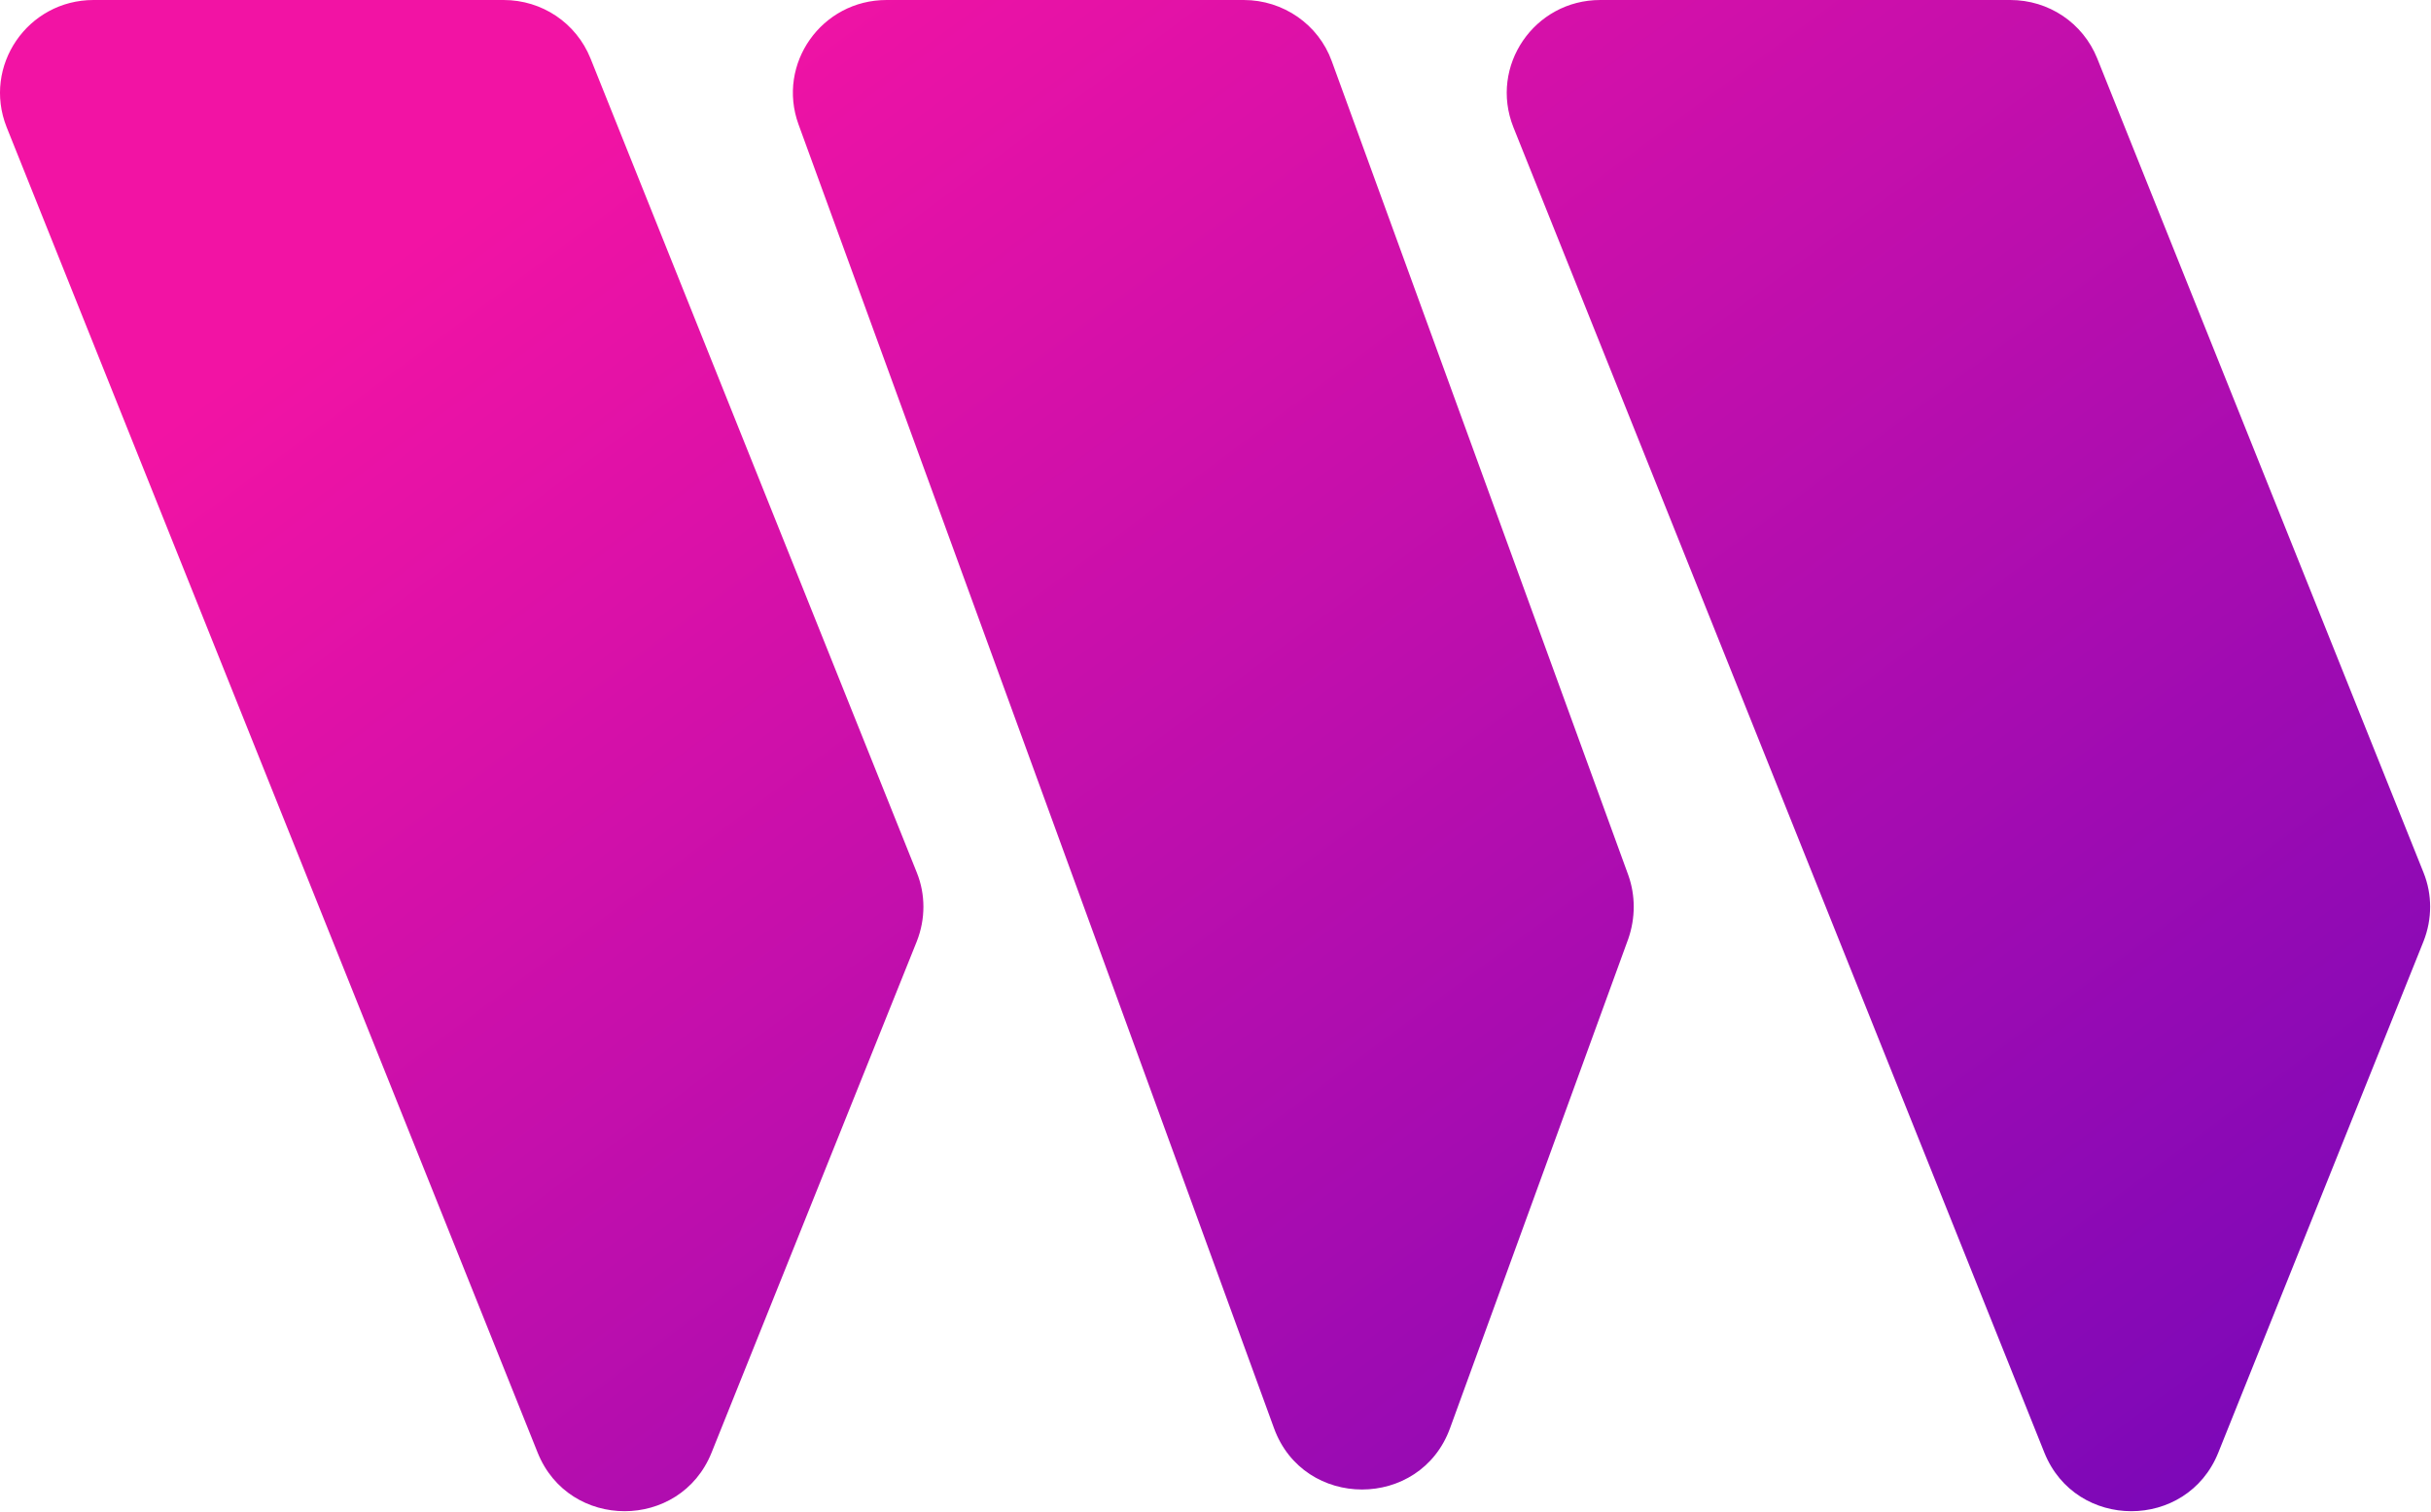
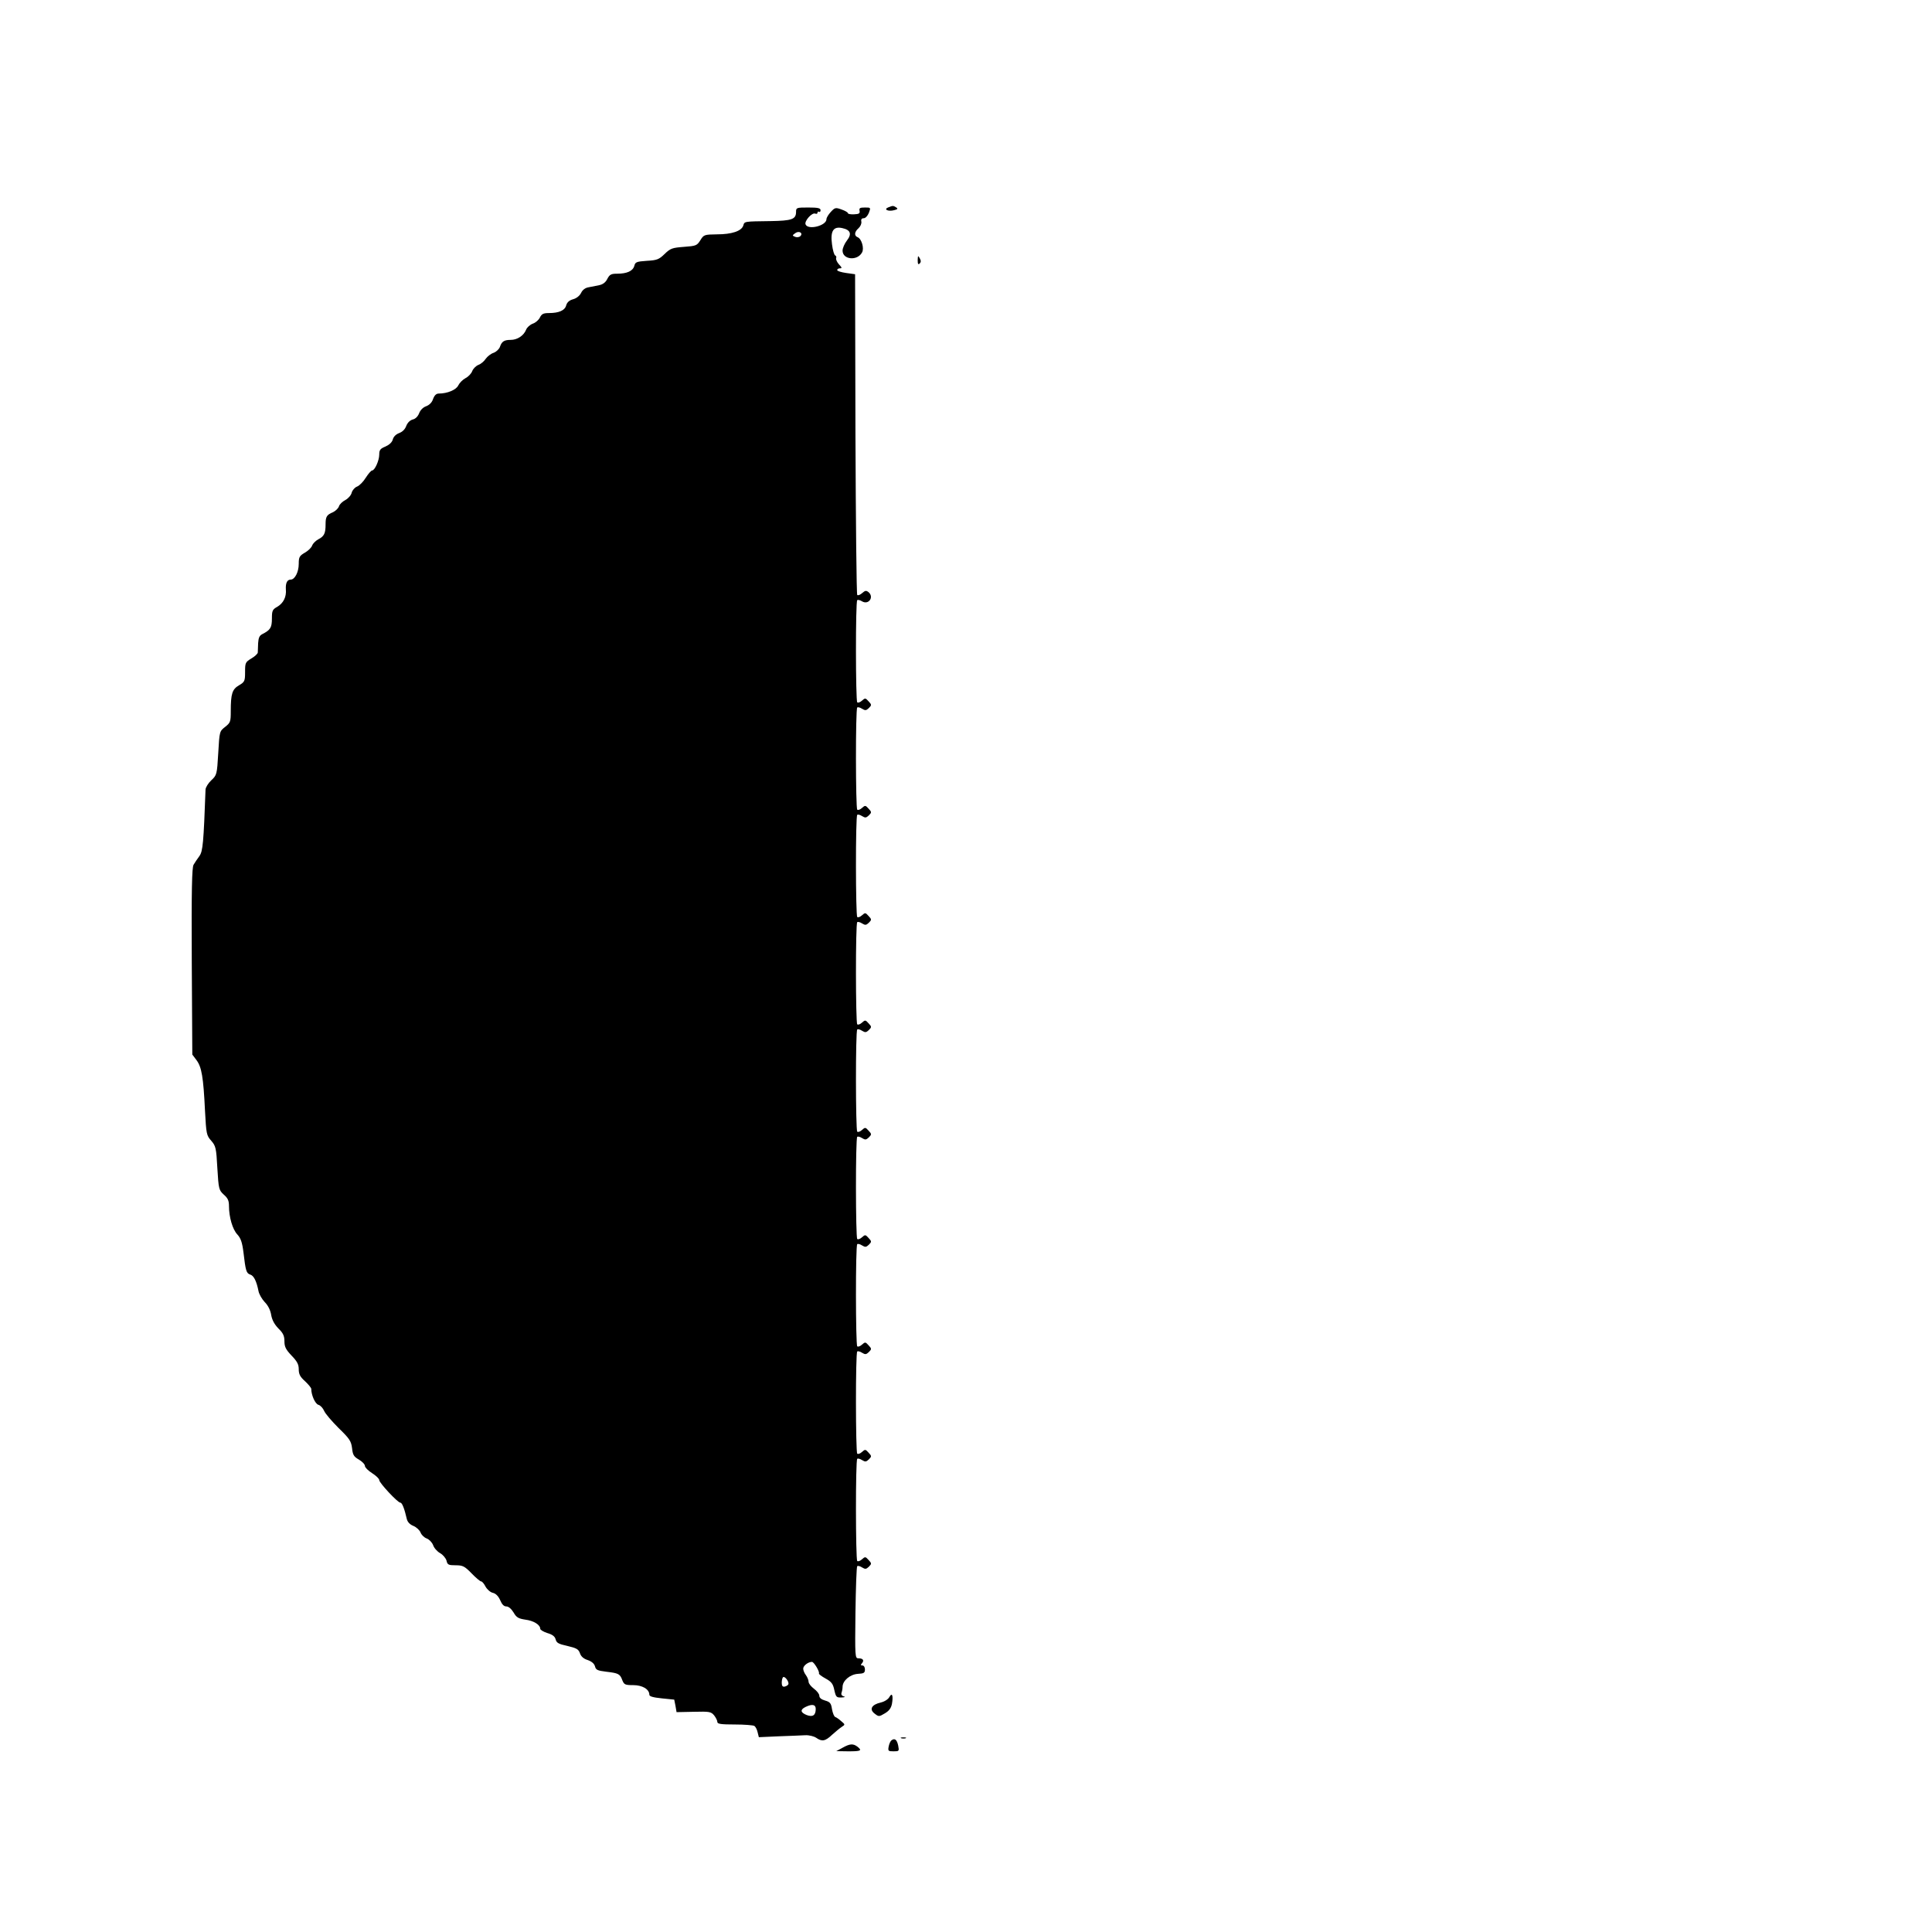
- <svg xmlns="http://www.w3.org/2000/svg" width="1126" height="700" viewBox="0 0 1126 700" fill="none">
-   <path fill-rule="evenodd" clip-rule="evenodd" d="M3.069 58.897C-8.146 30.586 12.755 0 43.341 0H233.233C251.075 0 266.878 10.617 273.505 27.047L424.654 404.189C428.732 414.3 428.732 425.675 424.654 436.039L329.58 672.89C315.052 709.037 263.564 709.037 249.036 672.89L3.069 58.897ZM369.861 57.633C359.665 29.575 380.566 0 410.643 0H576.065C594.416 0 610.729 11.375 616.846 28.311L754.231 405.453C757.544 414.805 757.544 425.169 754.231 434.775L671.647 661.515C657.883 699.431 603.847 699.431 590.083 661.515L369.861 57.633ZM741.233 0C710.646 0 689.746 30.586 700.961 58.897L946.927 672.89C961.456 709.037 1012.94 709.037 1027.47 672.89L1122.54 436.039C1126.62 425.675 1126.62 414.3 1122.54 404.189L971.396 27.047C964.769 10.617 948.966 0 931.124 0H741.233Z" fill="url(#paint0_linear_215_66)" />
-   <defs>
-     <linearGradient id="paint0_linear_215_66" x1="563.567" y1="-165.278" x2="1341.59" y2="881.403" gradientUnits="userSpaceOnUse">
-       <stop stop-color="#F213A4" />
-       <stop offset="1" stop-color="#5204BF" />
-     </linearGradient>
-   </defs>
+ <svg xmlns="http://www.w3.org/2000/svg" version="1.0" width="1080pt" height="1080pt" viewBox="0 0 1080 1080" preserveAspectRatio="xMidYMid meet">
+   <g transform="translate(0,1080) scale(0.1,-0.1)" fill="#000000" stroke="none">
+     <path d="M4966 9641 c-29 -11 -2 -25 32 -16 20 5 23 8 11 16 -16 10 -18 10 -43 0z" />
+     <path d="M4450 9616 c0 -42 -23 -50 -143 -52 -149 -2 -145 -1 -152 -25 -10 -31 -65 -49 -147 -49 -71 -1 -74 -2 -93 -33 -19 -30 -24 -32 -92 -37 -65 -5 -75 -8 -108 -40 -31 -30 -42 -35 -99 -38 -58 -4 -65 -7 -70 -28 -8 -29 -41 -44 -96 -44 -33 0 -42 -4 -55 -29 -9 -19 -25 -31 -45 -35 -16 -3 -43 -9 -60 -12 -19 -3 -34 -15 -42 -32 -8 -16 -26 -30 -45 -35 -21 -6 -33 -17 -38 -34 -7 -28 -40 -43 -96 -43 -32 0 -41 -5 -51 -25 -6 -13 -24 -29 -39 -34 -16 -6 -33 -21 -38 -34 -13 -33 -49 -57 -86 -57 -37 0 -50 -9 -60 -38 -4 -13 -20 -28 -35 -34 -16 -5 -36 -21 -45 -34 -9 -14 -27 -29 -41 -34 -13 -5 -29 -21 -34 -34 -5 -14 -22 -32 -38 -40 -15 -8 -33 -26 -40 -40 -11 -25 -61 -46 -109 -46 -14 0 -24 -9 -32 -30 -6 -20 -21 -34 -39 -41 -17 -6 -32 -21 -39 -39 -7 -18 -21 -32 -36 -35 -16 -5 -29 -18 -36 -36 -7 -19 -21 -33 -40 -40 -18 -7 -31 -20 -35 -35 -4 -16 -19 -30 -41 -40 -29 -12 -35 -19 -35 -45 0 -33 -25 -89 -40 -89 -5 0 -21 -18 -35 -40 -14 -23 -36 -45 -49 -50 -13 -5 -26 -20 -30 -34 -3 -14 -19 -32 -35 -41 -16 -8 -33 -24 -36 -35 -4 -12 -19 -26 -33 -33 -36 -15 -42 -25 -42 -69 0 -50 -8 -66 -41 -83 -15 -8 -30 -24 -34 -34 -3 -11 -21 -29 -40 -40 -31 -18 -35 -25 -35 -63 0 -46 -22 -88 -45 -88 -20 0 -29 -20 -27 -54 4 -43 -14 -78 -48 -98 -27 -15 -30 -22 -30 -66 0 -51 -9 -64 -54 -87 -16 -8 -21 -21 -23 -50 -1 -22 -2 -46 -2 -53 -1 -7 -17 -22 -36 -33 -33 -20 -35 -24 -35 -75 0 -51 -2 -56 -34 -75 -38 -22 -46 -47 -46 -145 0 -58 -2 -64 -31 -87 -32 -25 -32 -25 -39 -147 -7 -120 -8 -123 -39 -152 -17 -16 -31 -39 -32 -51 -11 -299 -15 -345 -34 -372 -11 -15 -26 -37 -33 -49 -9 -16 -12 -137 -10 -541 l3 -520 24 -32 c28 -38 38 -93 47 -283 7 -128 8 -137 35 -167 25 -29 28 -40 34 -153 7 -118 9 -123 36 -148 23 -20 29 -34 29 -64 0 -61 20 -131 47 -159 19 -21 27 -44 34 -100 12 -103 16 -117 38 -124 20 -6 35 -37 46 -92 3 -17 19 -45 35 -62 19 -19 32 -46 36 -72 5 -28 18 -52 40 -75 27 -26 34 -42 34 -72 0 -31 8 -46 40 -80 31 -32 40 -49 40 -76 0 -28 8 -43 35 -67 19 -18 35 -37 35 -43 0 -35 22 -84 40 -89 11 -3 25 -18 32 -34 6 -15 43 -58 81 -96 61 -59 70 -73 75 -112 4 -38 10 -48 38 -64 19 -11 34 -27 34 -36 0 -8 18 -26 40 -40 22 -14 40 -31 40 -39 0 -15 103 -126 118 -126 10 0 23 -34 36 -91 4 -17 17 -31 37 -39 17 -7 35 -24 40 -37 5 -13 20 -28 34 -33 14 -5 30 -22 36 -37 5 -16 23 -36 39 -45 16 -9 32 -28 36 -42 5 -23 11 -26 51 -26 40 0 50 -5 89 -45 24 -25 48 -45 53 -45 6 0 17 -13 25 -29 9 -16 27 -32 41 -35 17 -4 31 -19 41 -41 10 -24 21 -35 34 -35 13 0 28 -13 41 -34 16 -28 27 -34 66 -40 47 -6 83 -29 83 -51 0 -6 18 -17 40 -24 28 -8 42 -19 46 -35 5 -20 16 -26 66 -37 51 -12 62 -18 70 -41 6 -18 21 -31 44 -38 22 -8 36 -20 40 -35 5 -20 14 -24 63 -30 68 -8 77 -12 90 -48 10 -24 15 -27 61 -27 51 0 90 -23 90 -54 0 -9 21 -15 70 -20 l69 -7 7 -35 6 -35 96 2 c88 2 96 1 114 -20 10 -13 18 -29 18 -37 0 -11 21 -14 98 -14 53 0 102 -4 109 -8 6 -4 15 -20 18 -35 l7 -28 112 5 c61 2 128 5 148 6 21 1 48 -6 60 -14 33 -23 51 -20 90 17 19 17 43 37 54 44 19 12 19 13 -4 32 -12 11 -27 21 -33 23 -6 2 -14 21 -18 43 -5 34 -11 41 -39 49 -21 6 -32 15 -32 27 0 10 -14 27 -30 39 -16 12 -30 29 -30 39 0 9 -7 26 -15 37 -8 10 -15 27 -15 36 0 17 28 38 49 38 11 0 44 -55 39 -65 -2 -3 15 -16 37 -28 33 -18 42 -30 49 -65 9 -39 12 -42 40 -41 19 1 24 3 13 6 -11 3 -16 10 -13 20 3 8 6 23 6 33 0 35 42 70 85 73 34 2 40 5 40 25 0 12 -6 22 -14 22 -10 0 -11 3 -2 13 13 16 5 27 -21 27 -18 0 -19 10 -16 254 2 140 6 257 10 261 3 3 15 1 27 -7 18 -11 23 -10 38 4 16 16 16 19 -2 38 -17 19 -19 19 -37 3 -10 -9 -21 -13 -26 -9 -9 9 -10 562 0 571 3 3 15 1 27 -7 18 -11 23 -10 38 4 16 16 16 19 -2 38 -17 19 -19 19 -37 3 -10 -9 -21 -13 -26 -9 -9 9 -10 562 0 571 3 3 15 1 27 -7 18 -11 23 -10 38 4 16 16 16 19 -2 38 -17 19 -19 19 -37 3 -10 -9 -21 -13 -26 -9 -9 9 -10 562 0 571 3 3 15 1 27 -7 18 -11 23 -10 38 4 16 16 16 19 -2 38 -17 19 -19 19 -37 3 -10 -9 -21 -13 -26 -9 -9 9 -10 562 0 571 3 3 15 1 27 -7 18 -11 23 -10 38 4 16 16 16 19 -2 38 -17 19 -19 19 -37 3 -10 -9 -21 -13 -26 -9 -9 9 -10 562 0 571 3 3 15 1 27 -7 18 -11 23 -10 38 4 16 16 16 19 -2 38 -17 19 -19 19 -37 3 -10 -9 -21 -13 -26 -9 -9 9 -10 562 0 571 3 3 15 1 27 -7 18 -11 23 -10 38 4 16 16 16 19 -2 38 -17 19 -19 19 -37 3 -10 -9 -21 -13 -26 -9 -9 9 -10 562 0 571 3 3 15 1 27 -7 18 -11 23 -10 38 4 16 16 16 19 -2 38 -17 19 -19 19 -37 3 -10 -9 -21 -13 -26 -9 -9 9 -10 562 0 571 3 3 15 1 27 -7 18 -11 23 -10 38 4 16 16 16 19 -2 38 -17 19 -19 19 -37 3 -10 -9 -21 -13 -26 -9 -9 9 -10 562 0 571 3 3 15 1 26 -6 37 -23 70 23 37 51 -13 10 -19 9 -35 -5 -11 -10 -23 -15 -28 -11 -4 4 -8 409 -10 901 l-2 892 -50 7 c-28 4 -50 11 -50 16 0 6 7 10 15 10 13 0 12 4 -5 22 -11 12 -18 28 -16 35 3 6 0 13 -5 15 -6 2 -14 30 -18 62 -10 74 7 102 57 91 47 -10 55 -33 26 -70 -13 -17 -24 -42 -24 -56 0 -51 83 -59 109 -10 13 23 -3 77 -25 85 -20 8 -18 30 5 50 11 10 18 26 16 37 -3 13 2 19 13 19 10 0 22 13 29 30 11 30 11 30 -22 30 -28 0 -33 -3 -30 -18 3 -15 -3 -19 -31 -20 -19 -1 -34 2 -34 6 0 5 -16 14 -36 21 -33 12 -37 11 -60 -14 -13 -14 -24 -32 -24 -40 0 -37 -104 -63 -117 -29 -7 19 36 67 54 60 7 -3 13 -1 13 5 0 6 4 8 8 5 5 -3 9 1 9 9 0 12 -16 15 -69 15 -65 0 -68 -1 -68 -24z m24 -136 c-6 -6 -19 -8 -29 -4 -17 7 -17 8 1 21 21 15 45 0 28 -17z m-67 -8095 c-2 -5 -11 -11 -20 -13 -12 -3 -17 4 -17 21 0 13 3 27 7 31 9 9 35 -24 30 -39z m153 -138 c0 -36 -17 -47 -51 -34 -35 14 -37 30 -6 45 37 18 57 14 57 -11z" />
+     <path d="M5130 9346 c0 -22 3 -27 11 -19 8 8 8 16 0 30 -9 16 -10 14 -11 -11z" />
+     <path d="M4972 1314 c-7 -13 -27 -26 -48 -31 -52 -12 -66 -38 -35 -62 23 -18 25 -18 57 1 24 14 35 29 40 53 8 46 1 66 -14 39z" />
+     <path d="M5038 1083 c6 -2 18 -2 25 0 6 3 1 5 -13 5 -14 0 -19 -2 -12 -5z" />
+     <path d="M4984 1072 c-6 -4 -13 -19 -16 -34 -5 -26 -3 -28 27 -28 31 0 32 1 26 32 -7 33 -19 43 -37 30z" />
+     <path d="M4710 1030 l-35 -19 68 -1 c70 0 78 4 50 26 -24 18 -42 17 -83 -6z" />
+   </g>
</svg>
